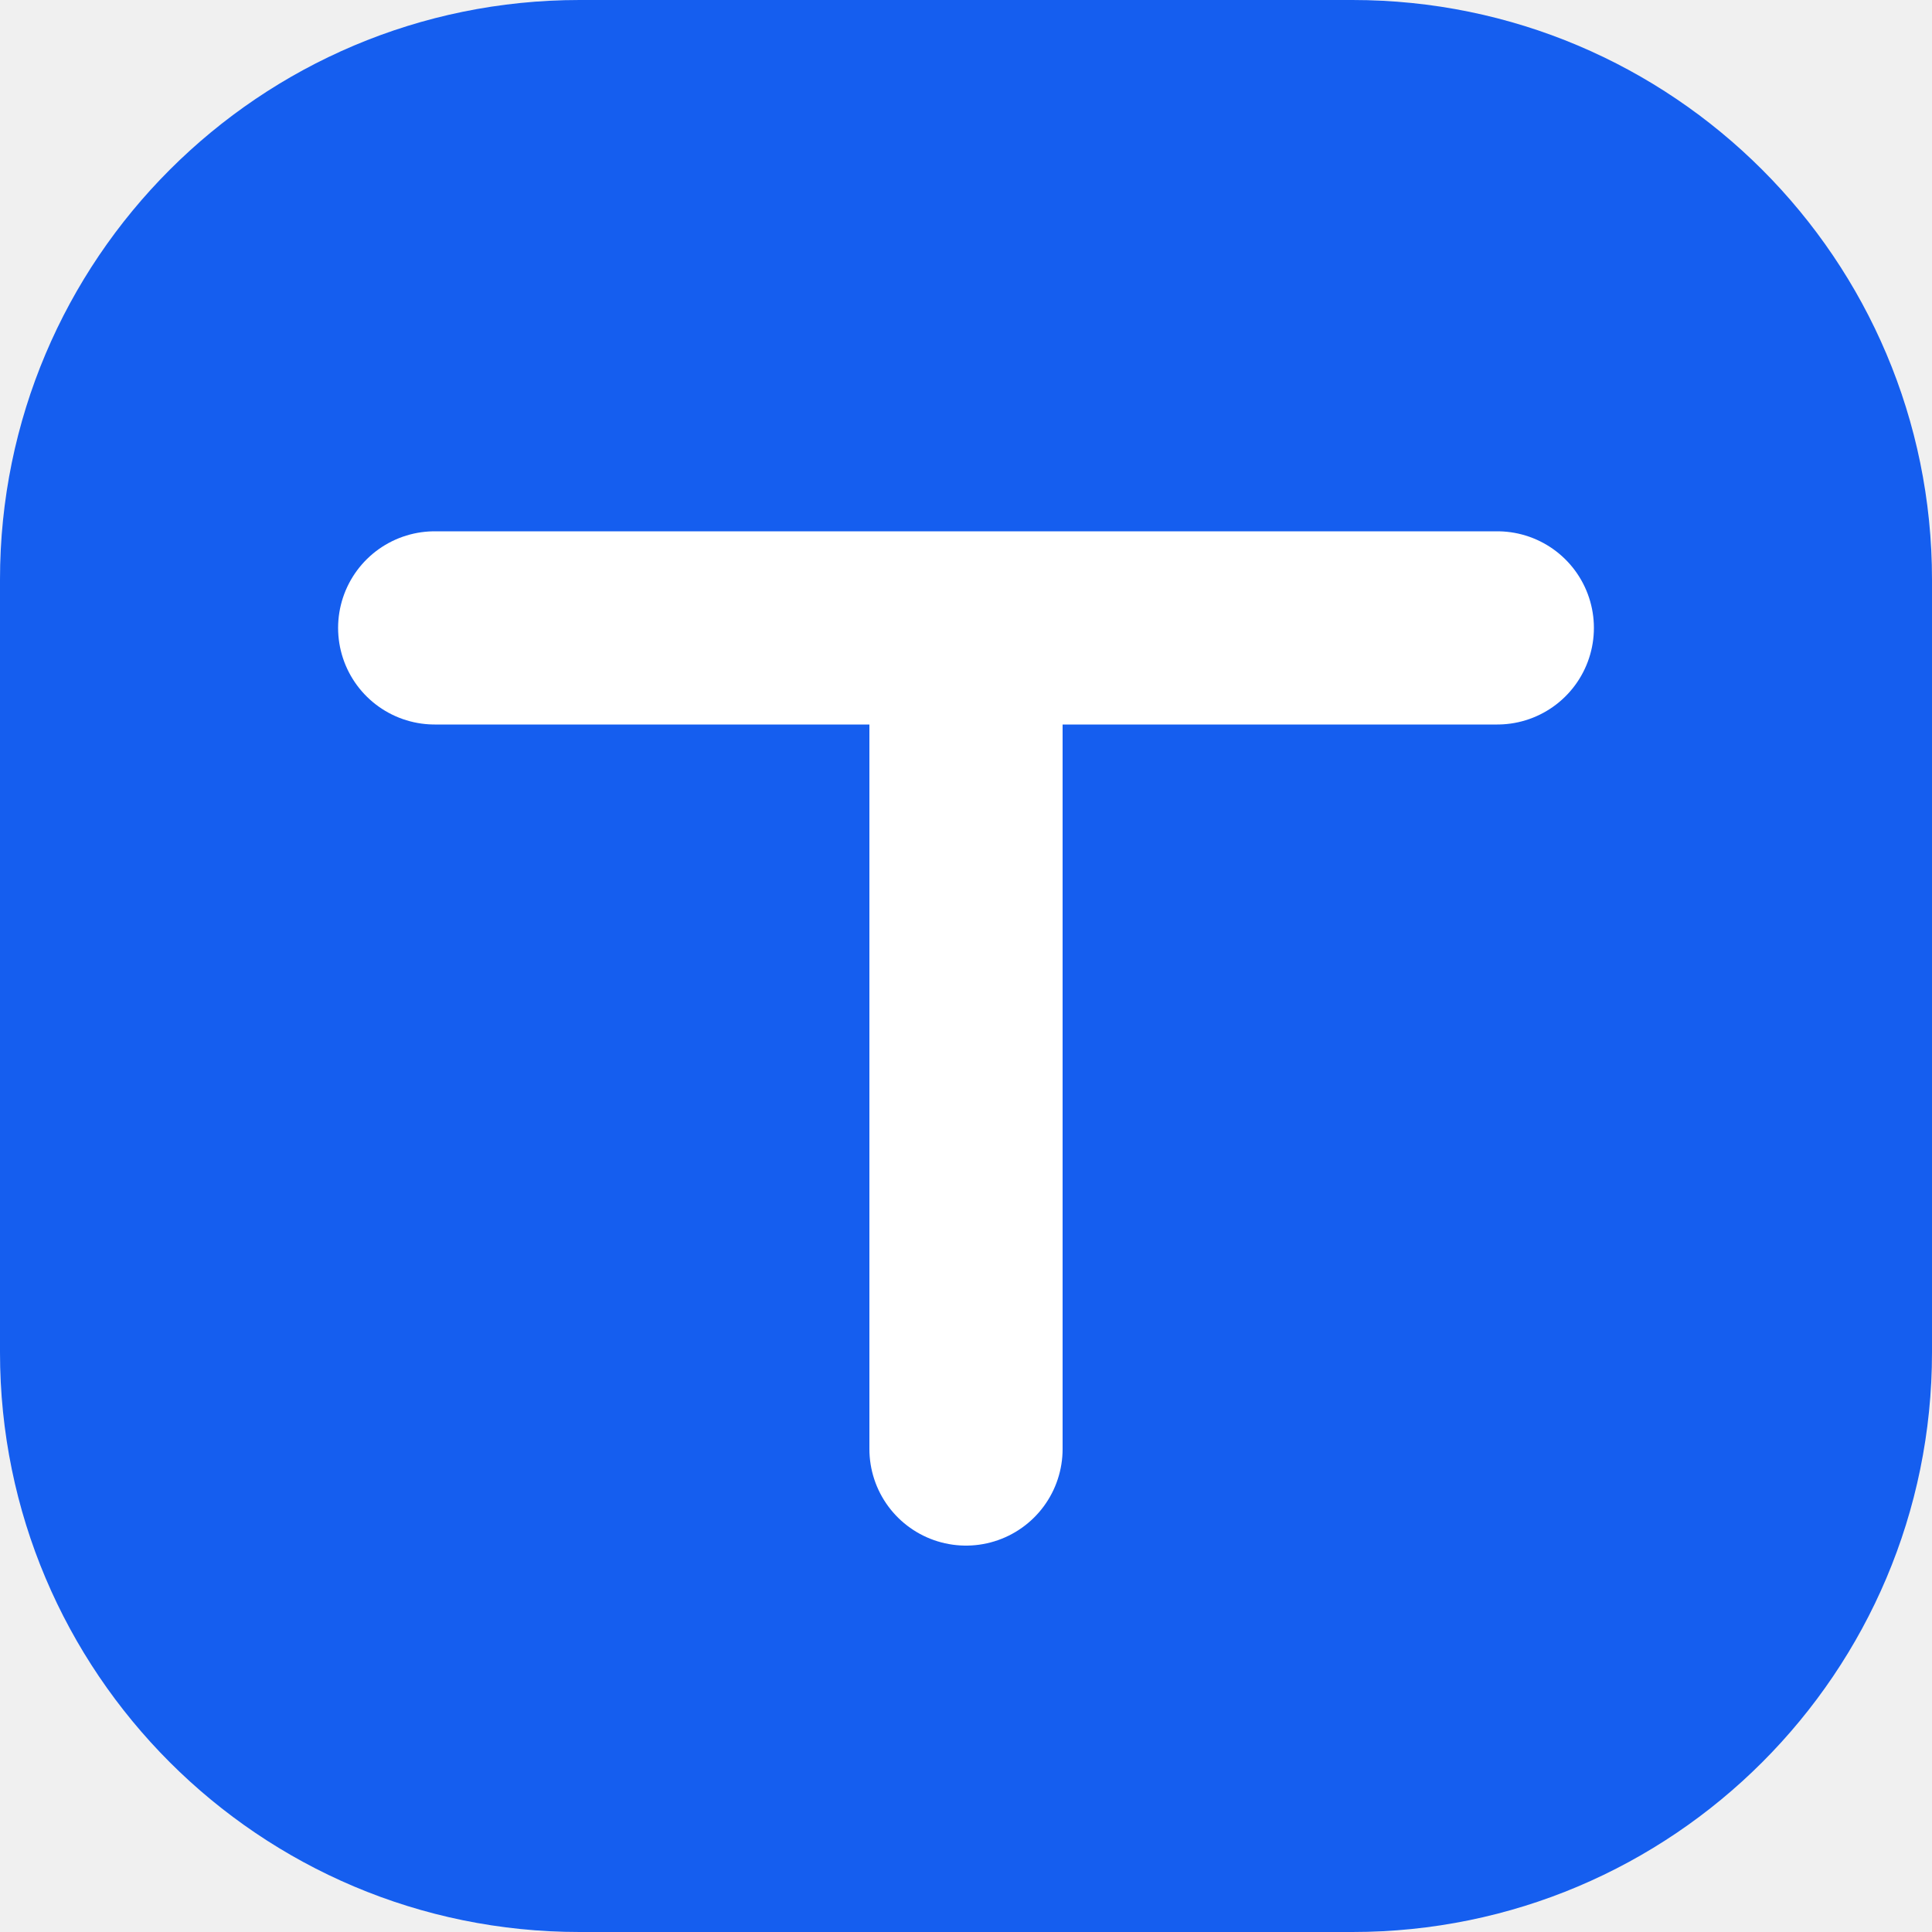
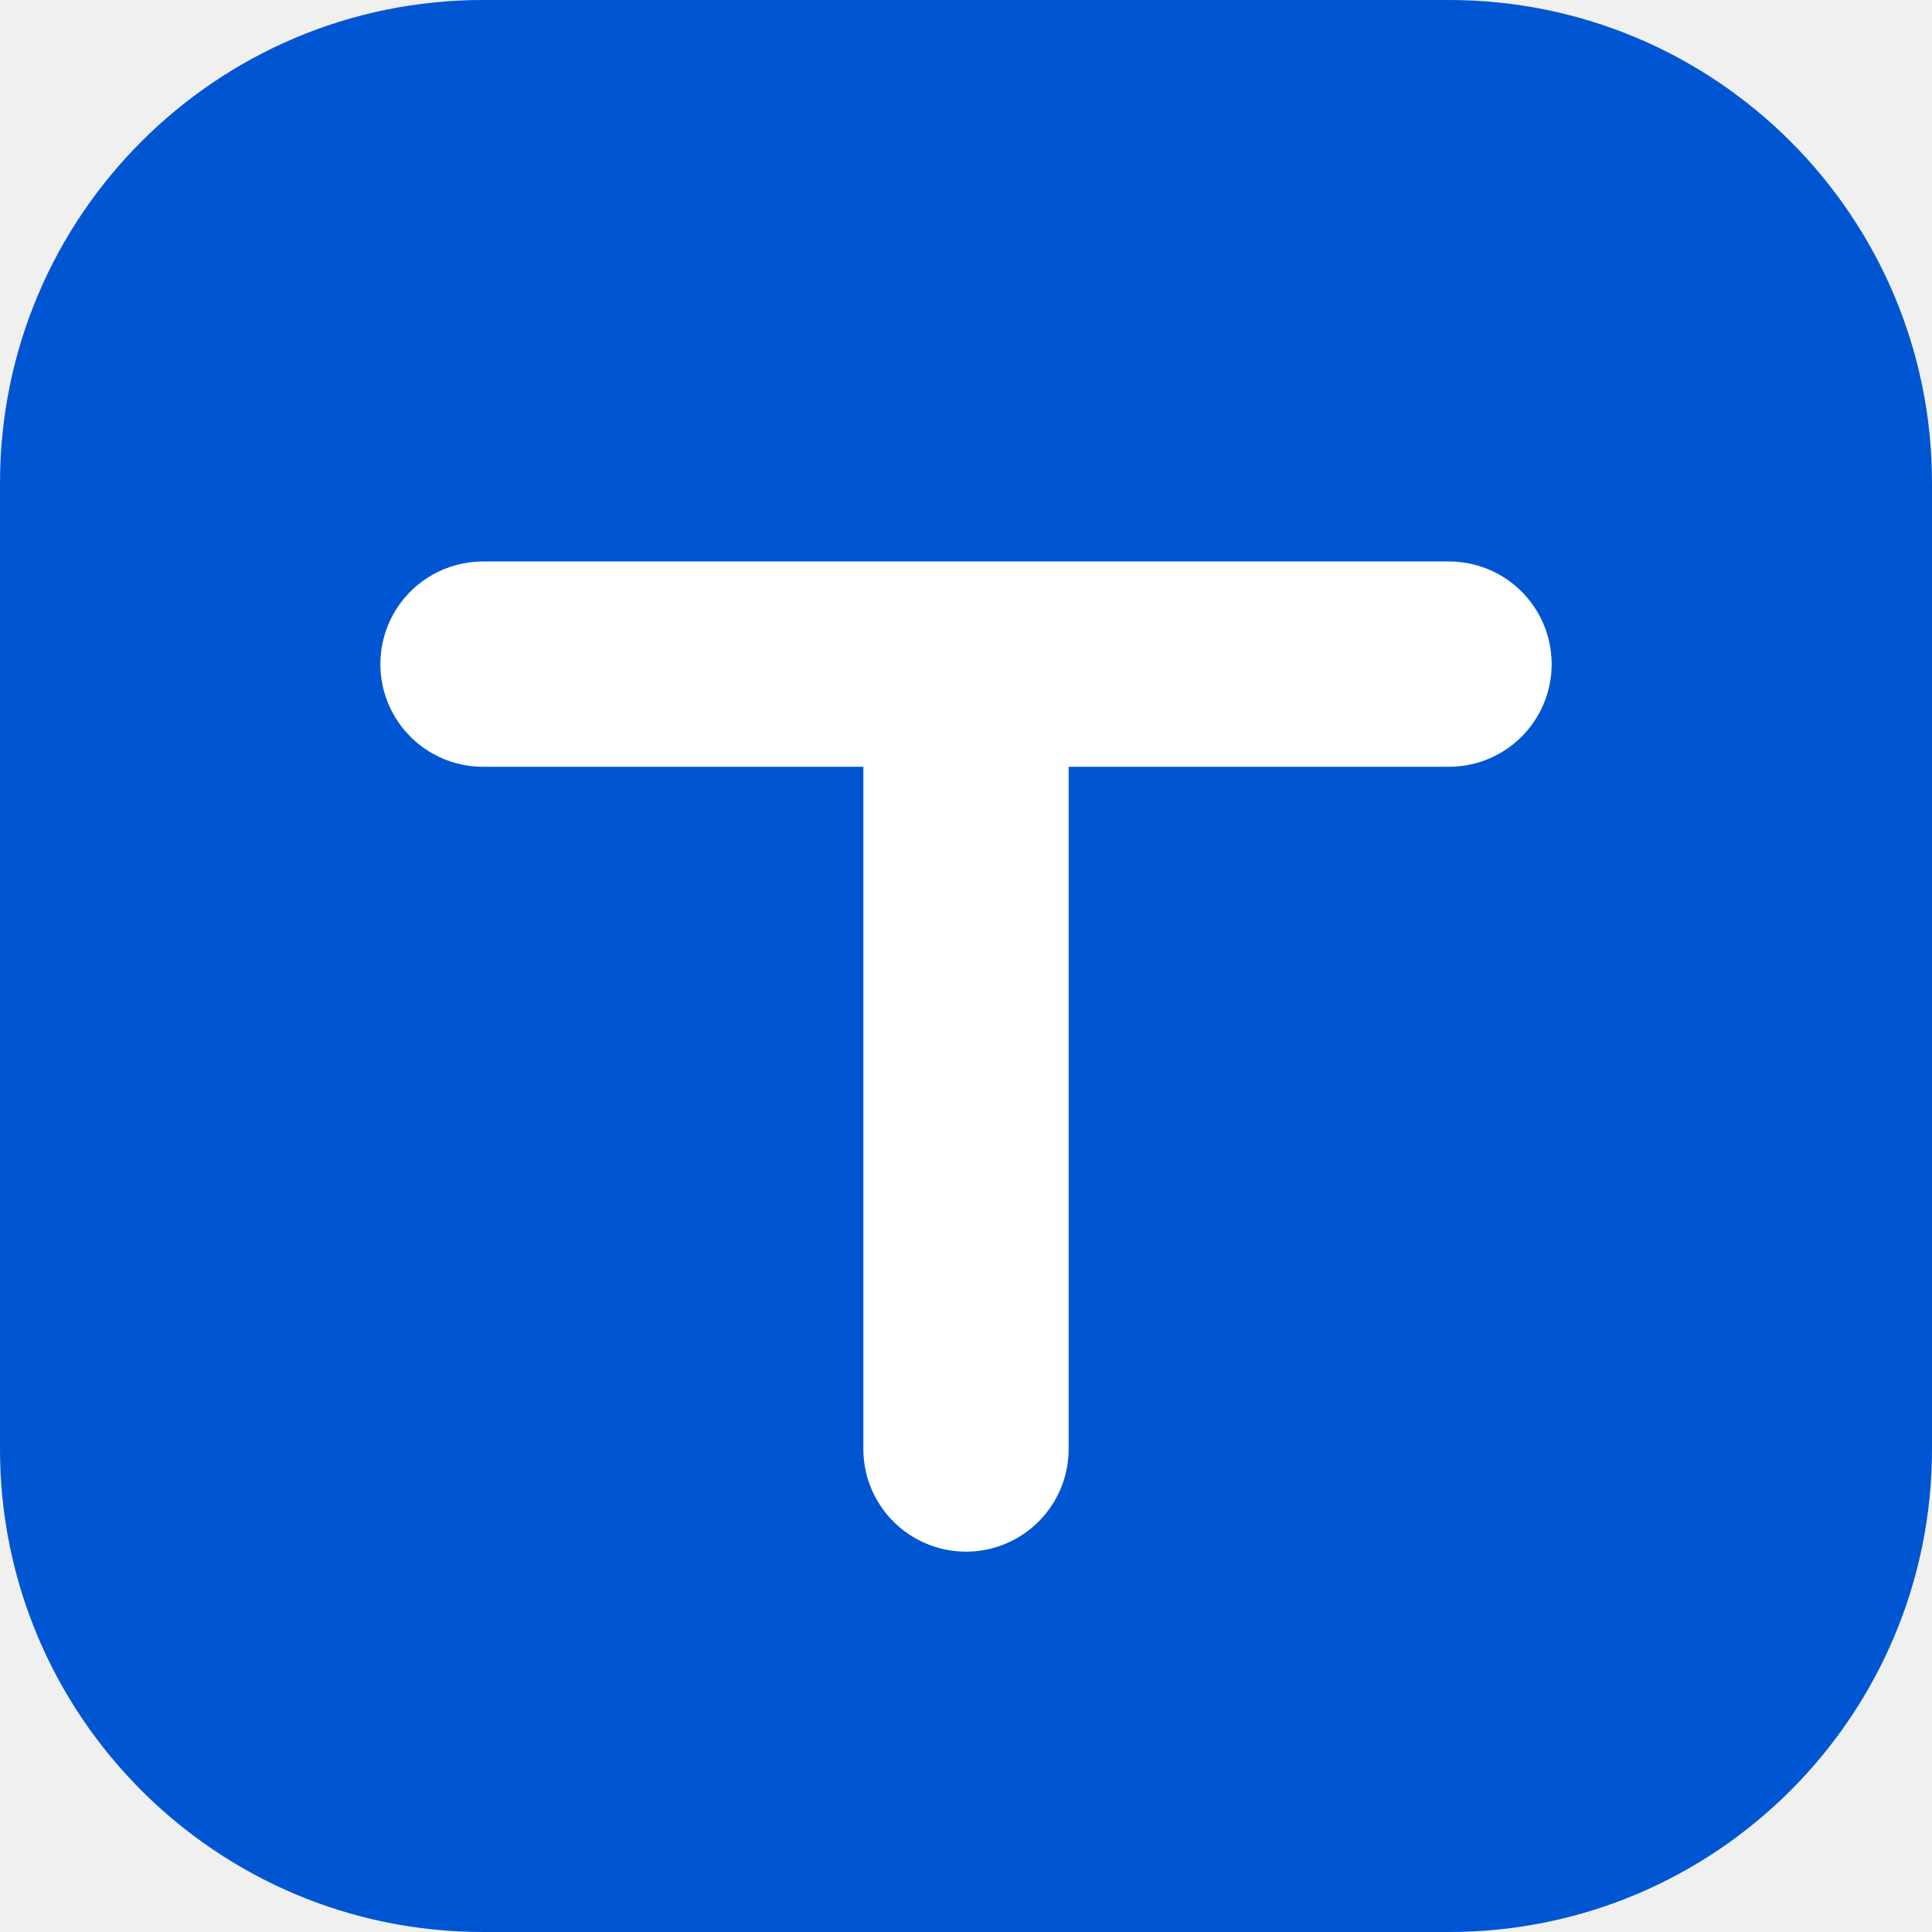
- <svg xmlns="http://www.w3.org/2000/svg" viewBox="0 0 40 40" role="img" aria-label="TAMP">
-   <rect width="40" height="40" rx="12" fill="#155eef" />
-   <path d="M9 13h22M20 13v17" fill="none" stroke="#fff" stroke-width="4" stroke-linecap="round" />
+ <svg xmlns="http://www.w3.org/2000/svg" viewBox="0 0 32 32">
+   <rect width="32" height="32" rx="8" fill="#0056d2" />
+   <path d="M8 11h16M16 11v13" stroke="#fff" stroke-width="3.4" stroke-linecap="round" />
</svg>
